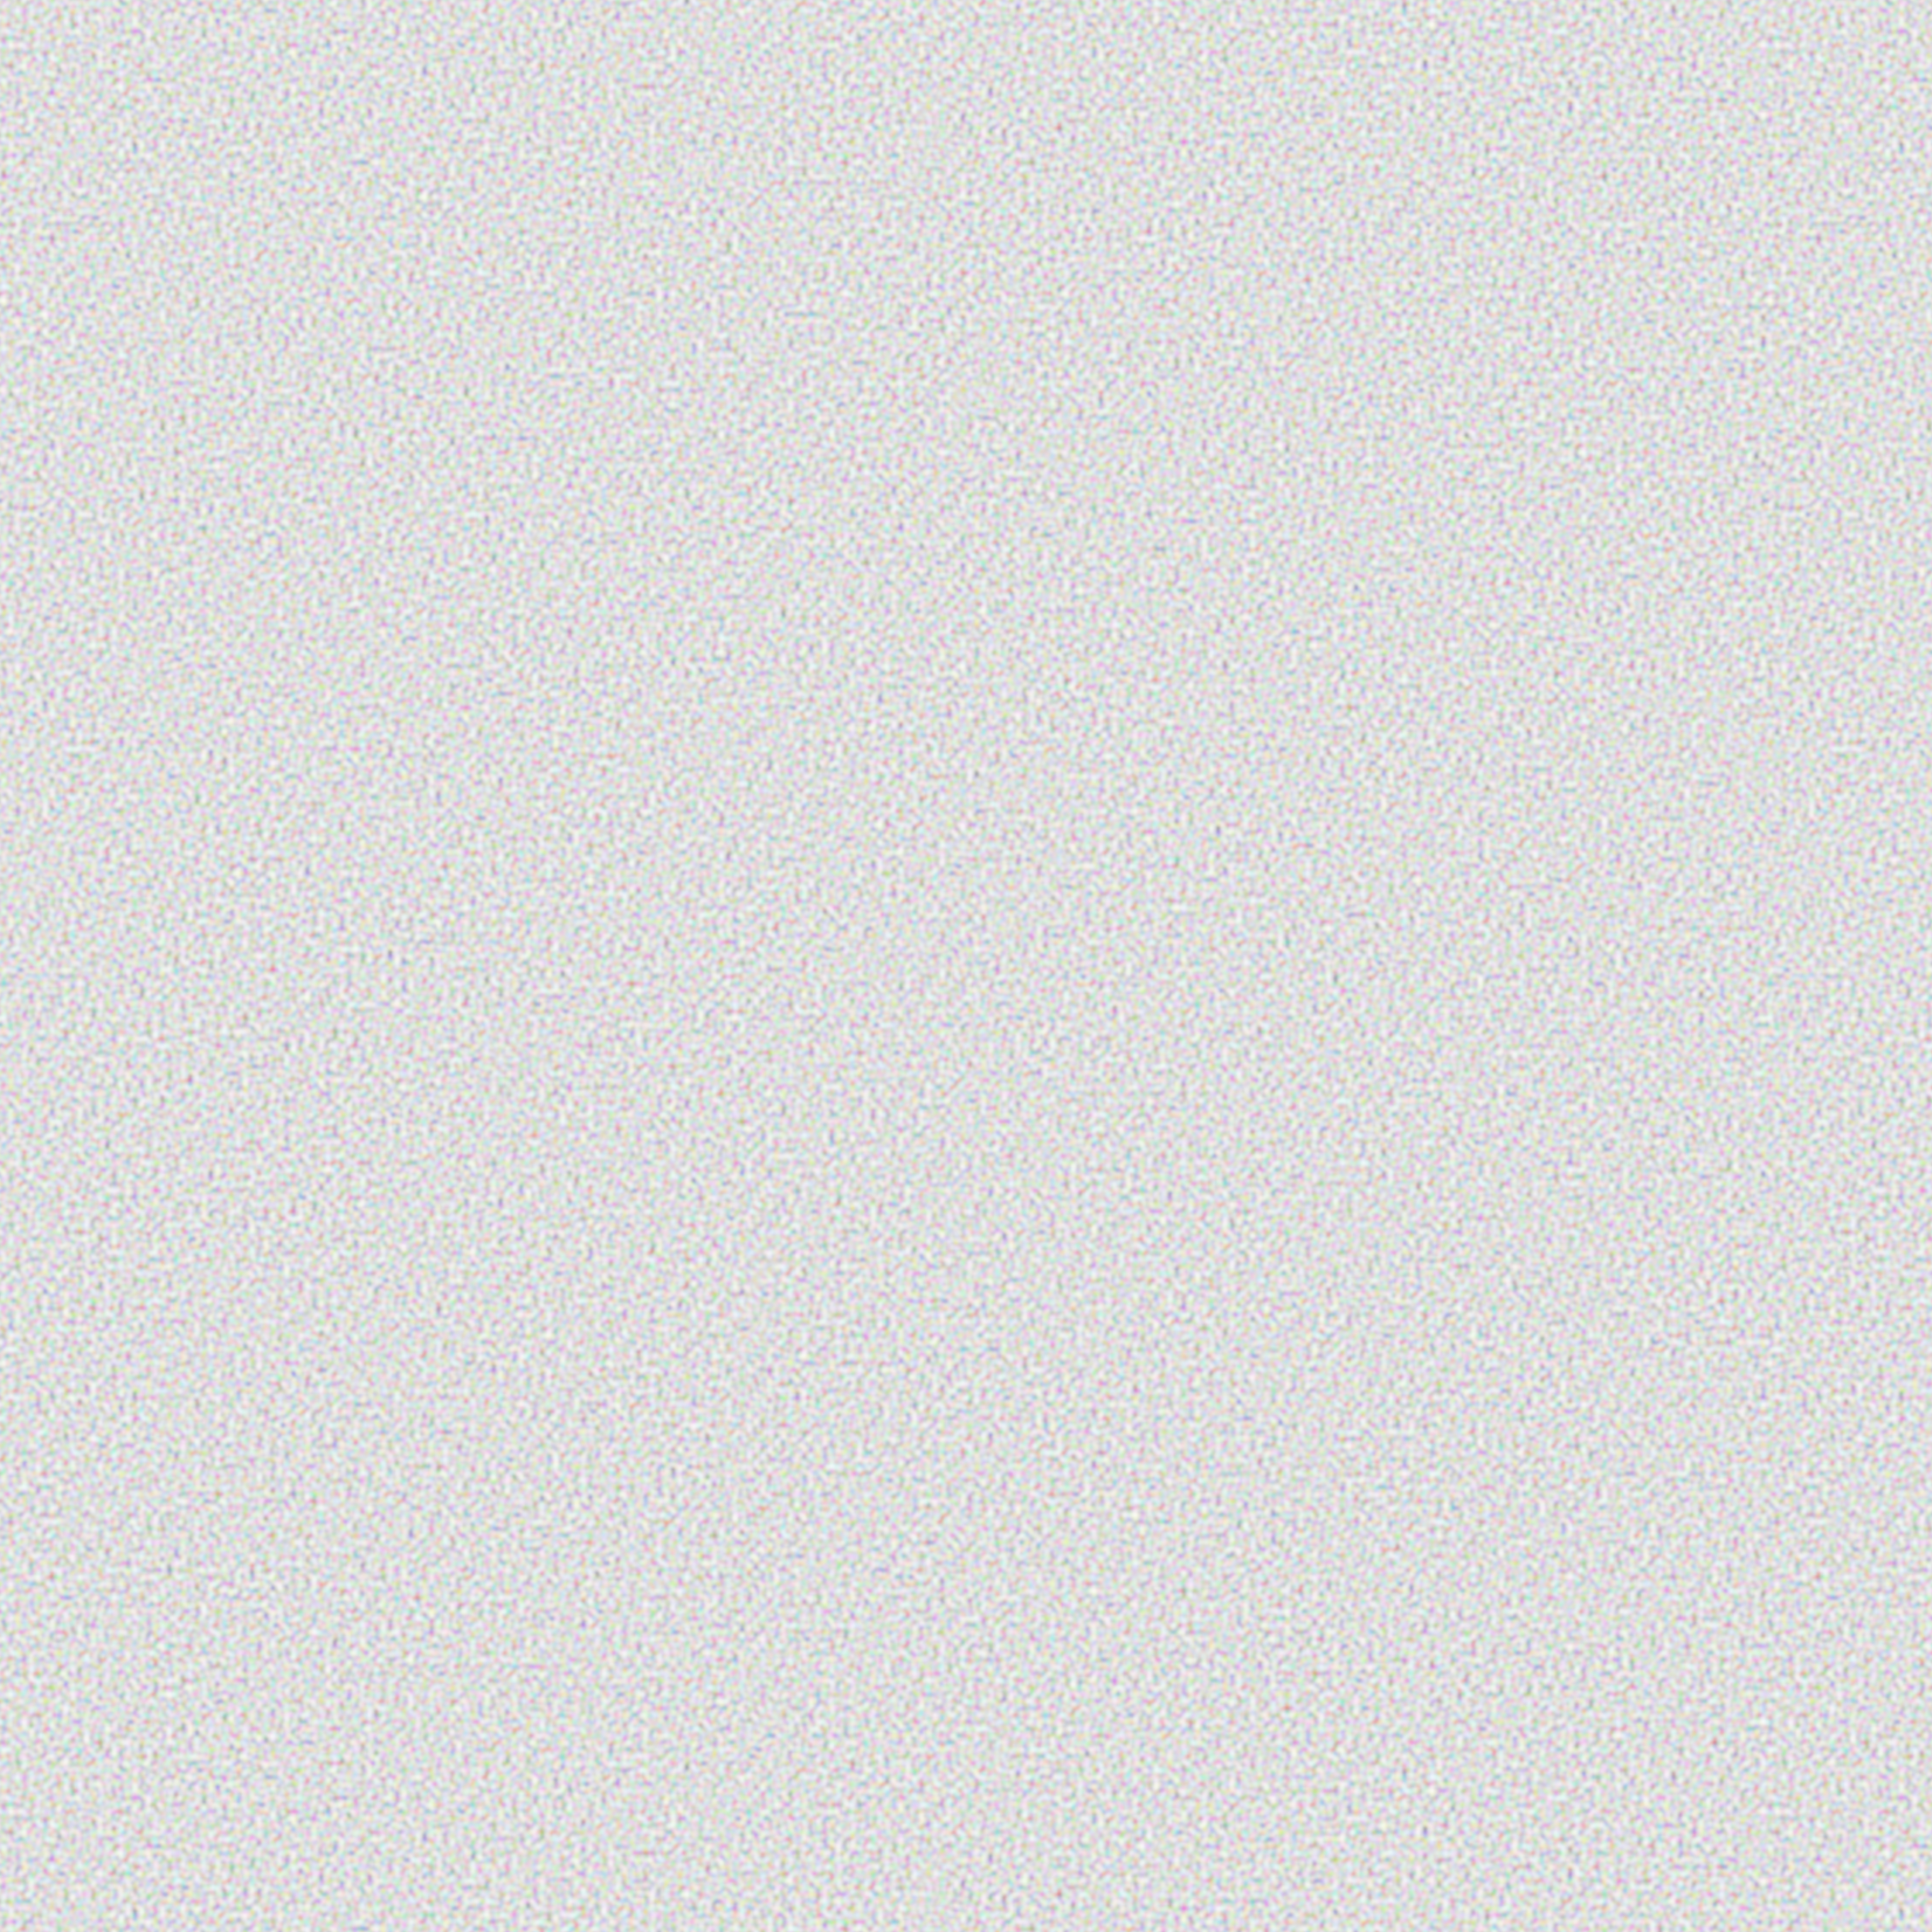
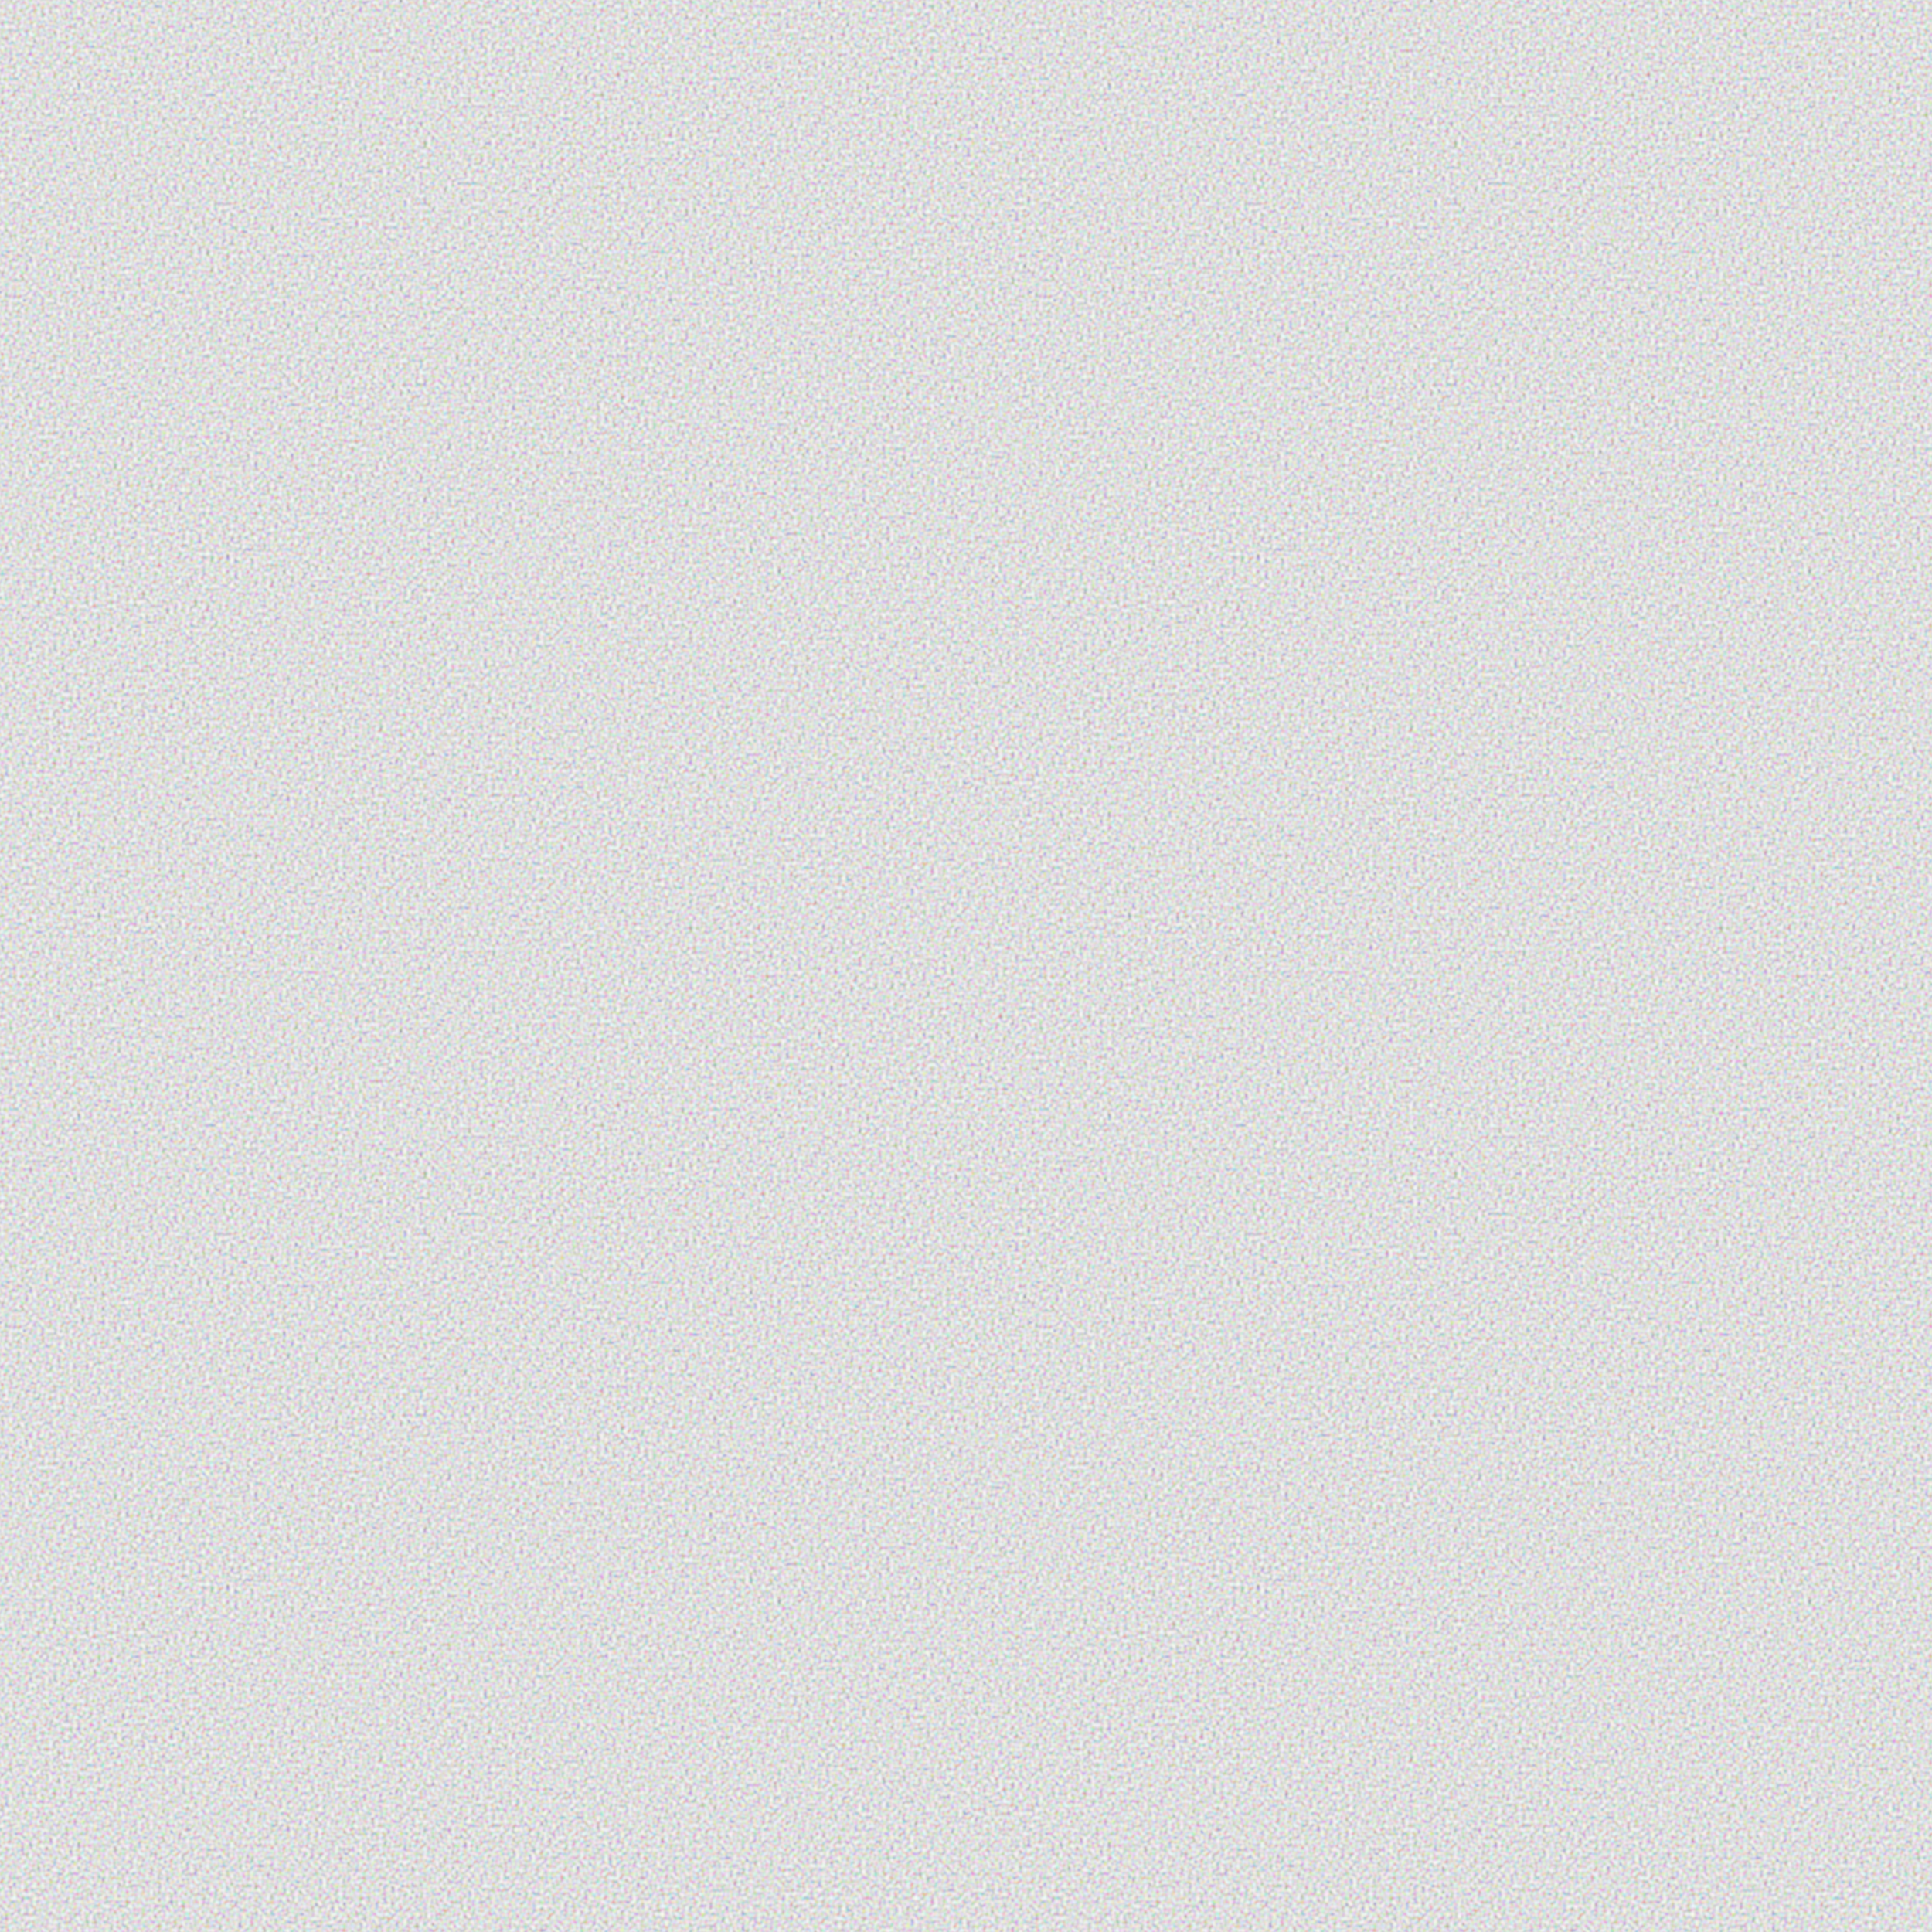
<svg xmlns="http://www.w3.org/2000/svg" viewBox="0 0 200 200" fill="curentColor">
  <filter id="noiseFilter">
-     <feTurbulence type="fractalNoise" baseFrequency="1.4" numOctaves="1" stitchTiles="stitch" />
+     <feTurbulence type="fractalNoise" baseFrequency="2.4" numOctaves="1" stitchTiles="stitch" />
  </filter>
  <rect width="100%" height="100%" filter="url(#noiseFilter)" />
</svg>
